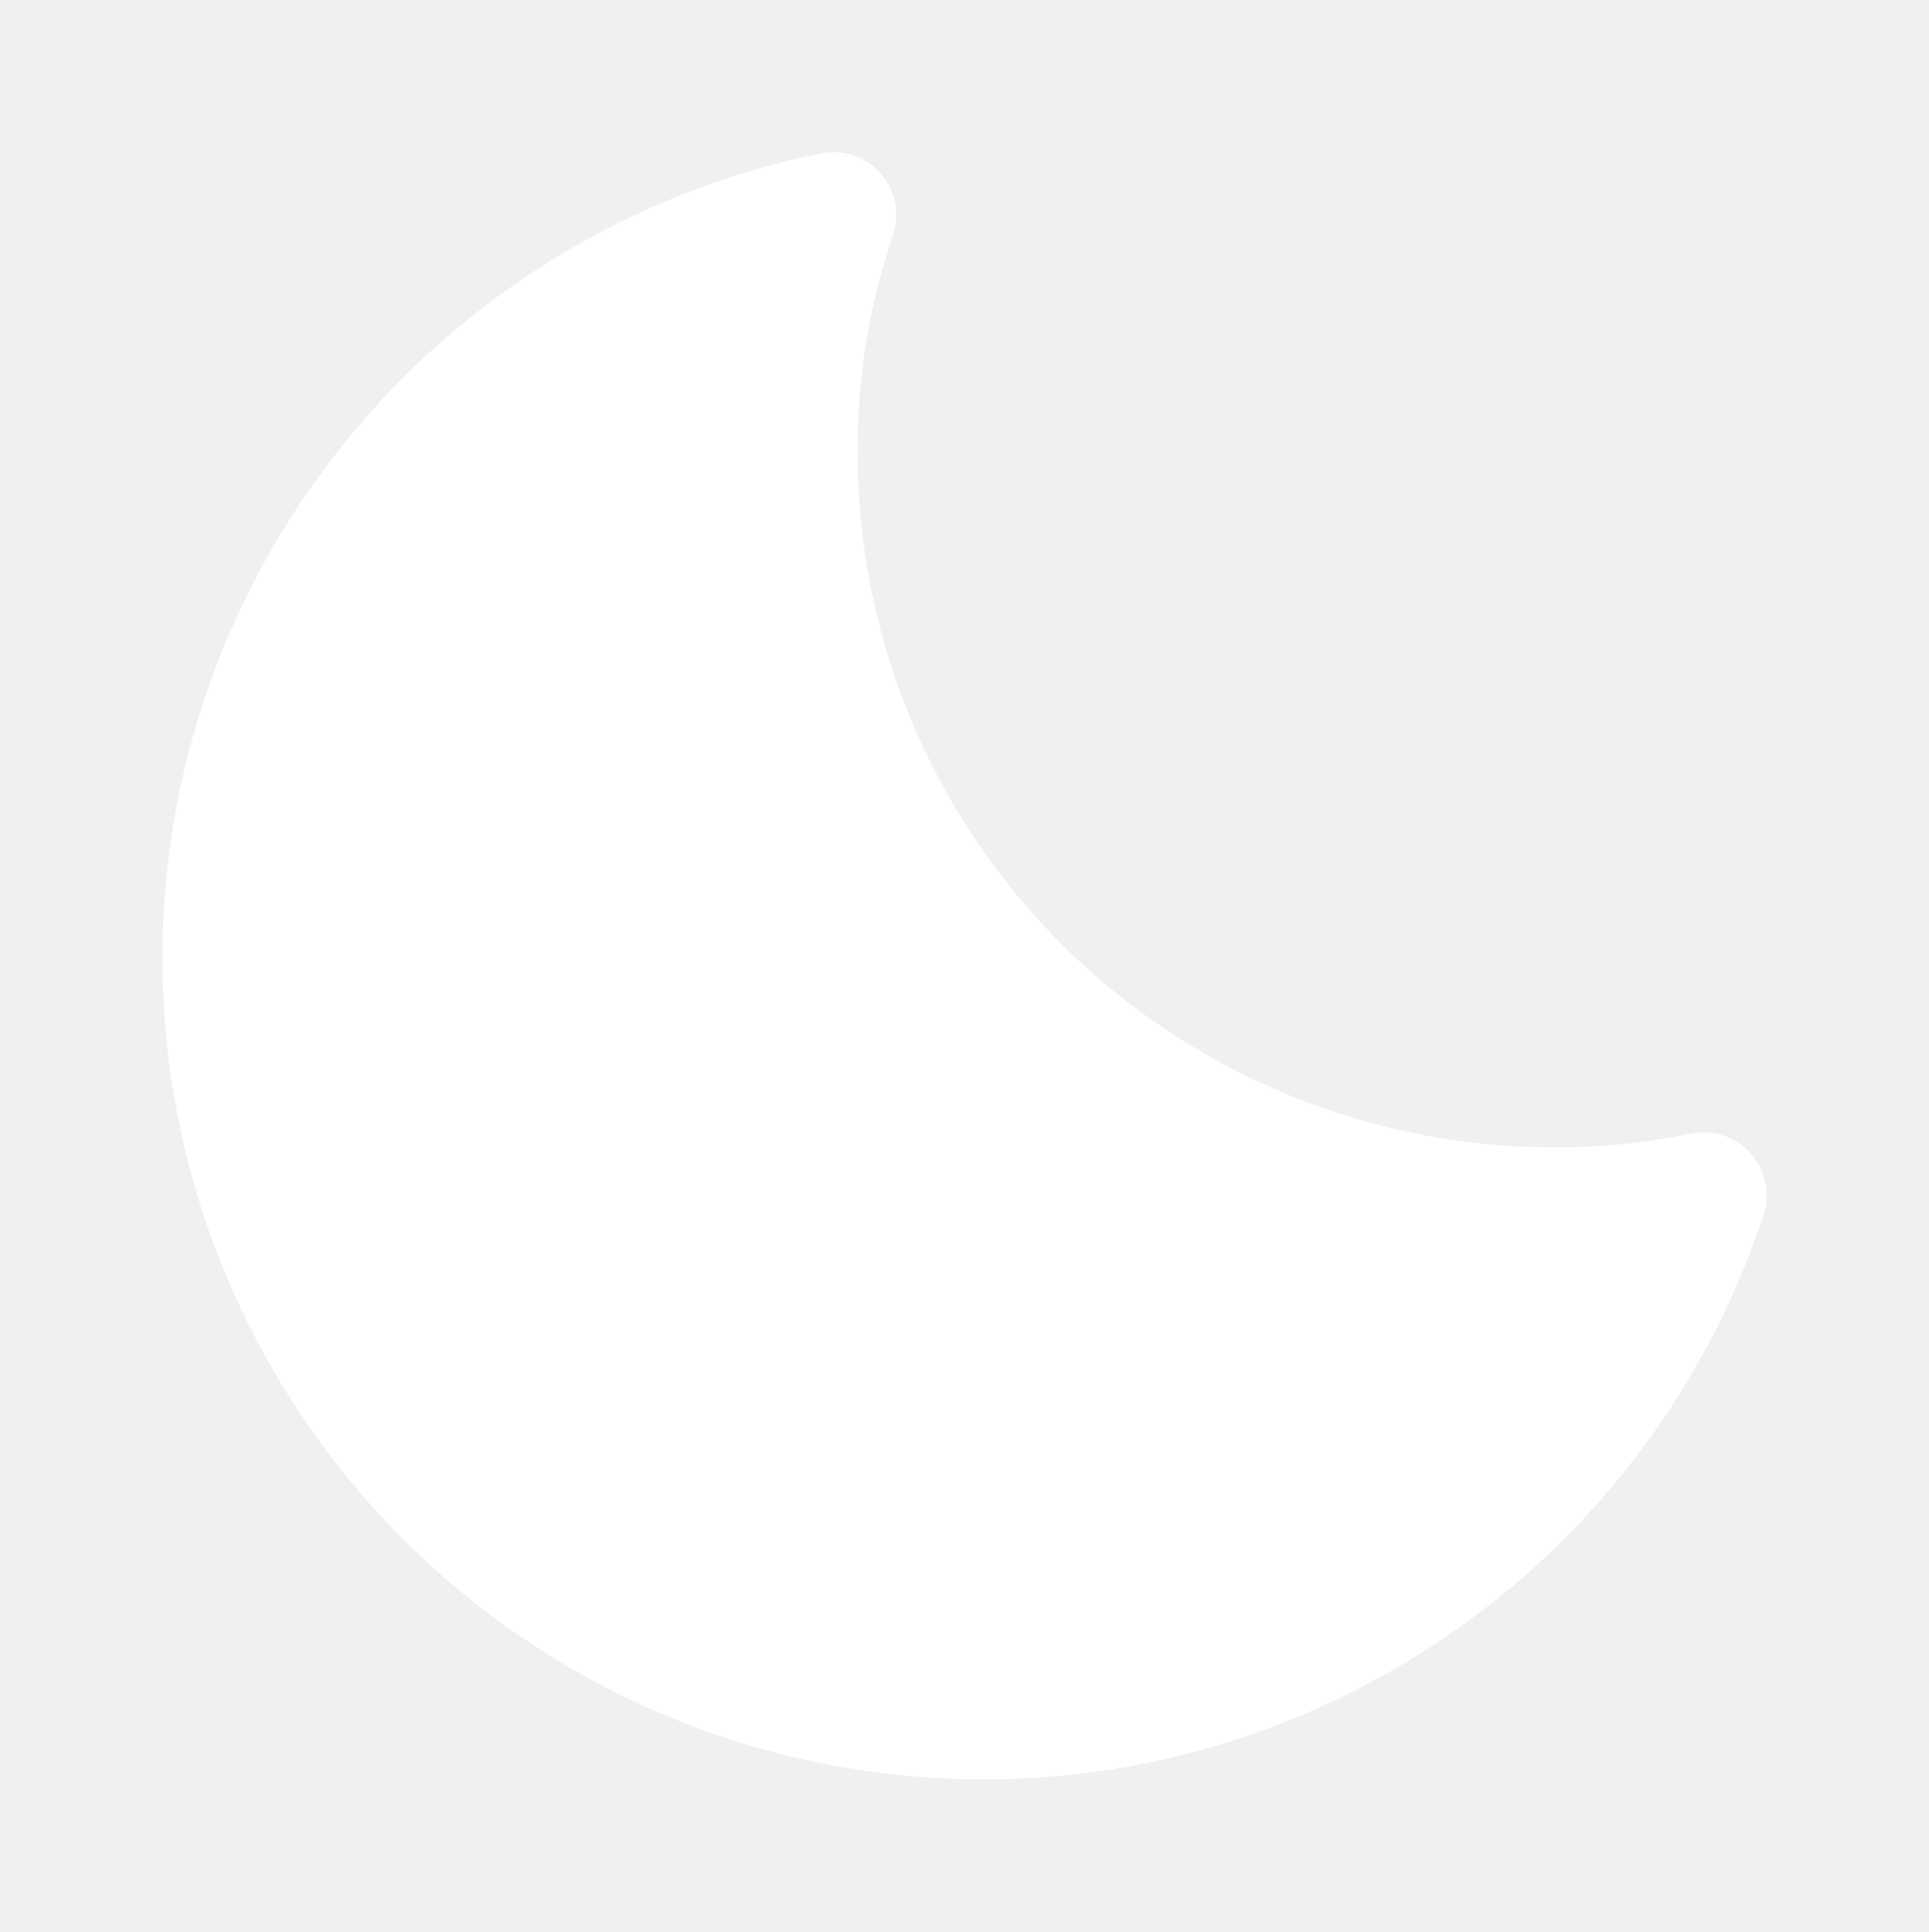
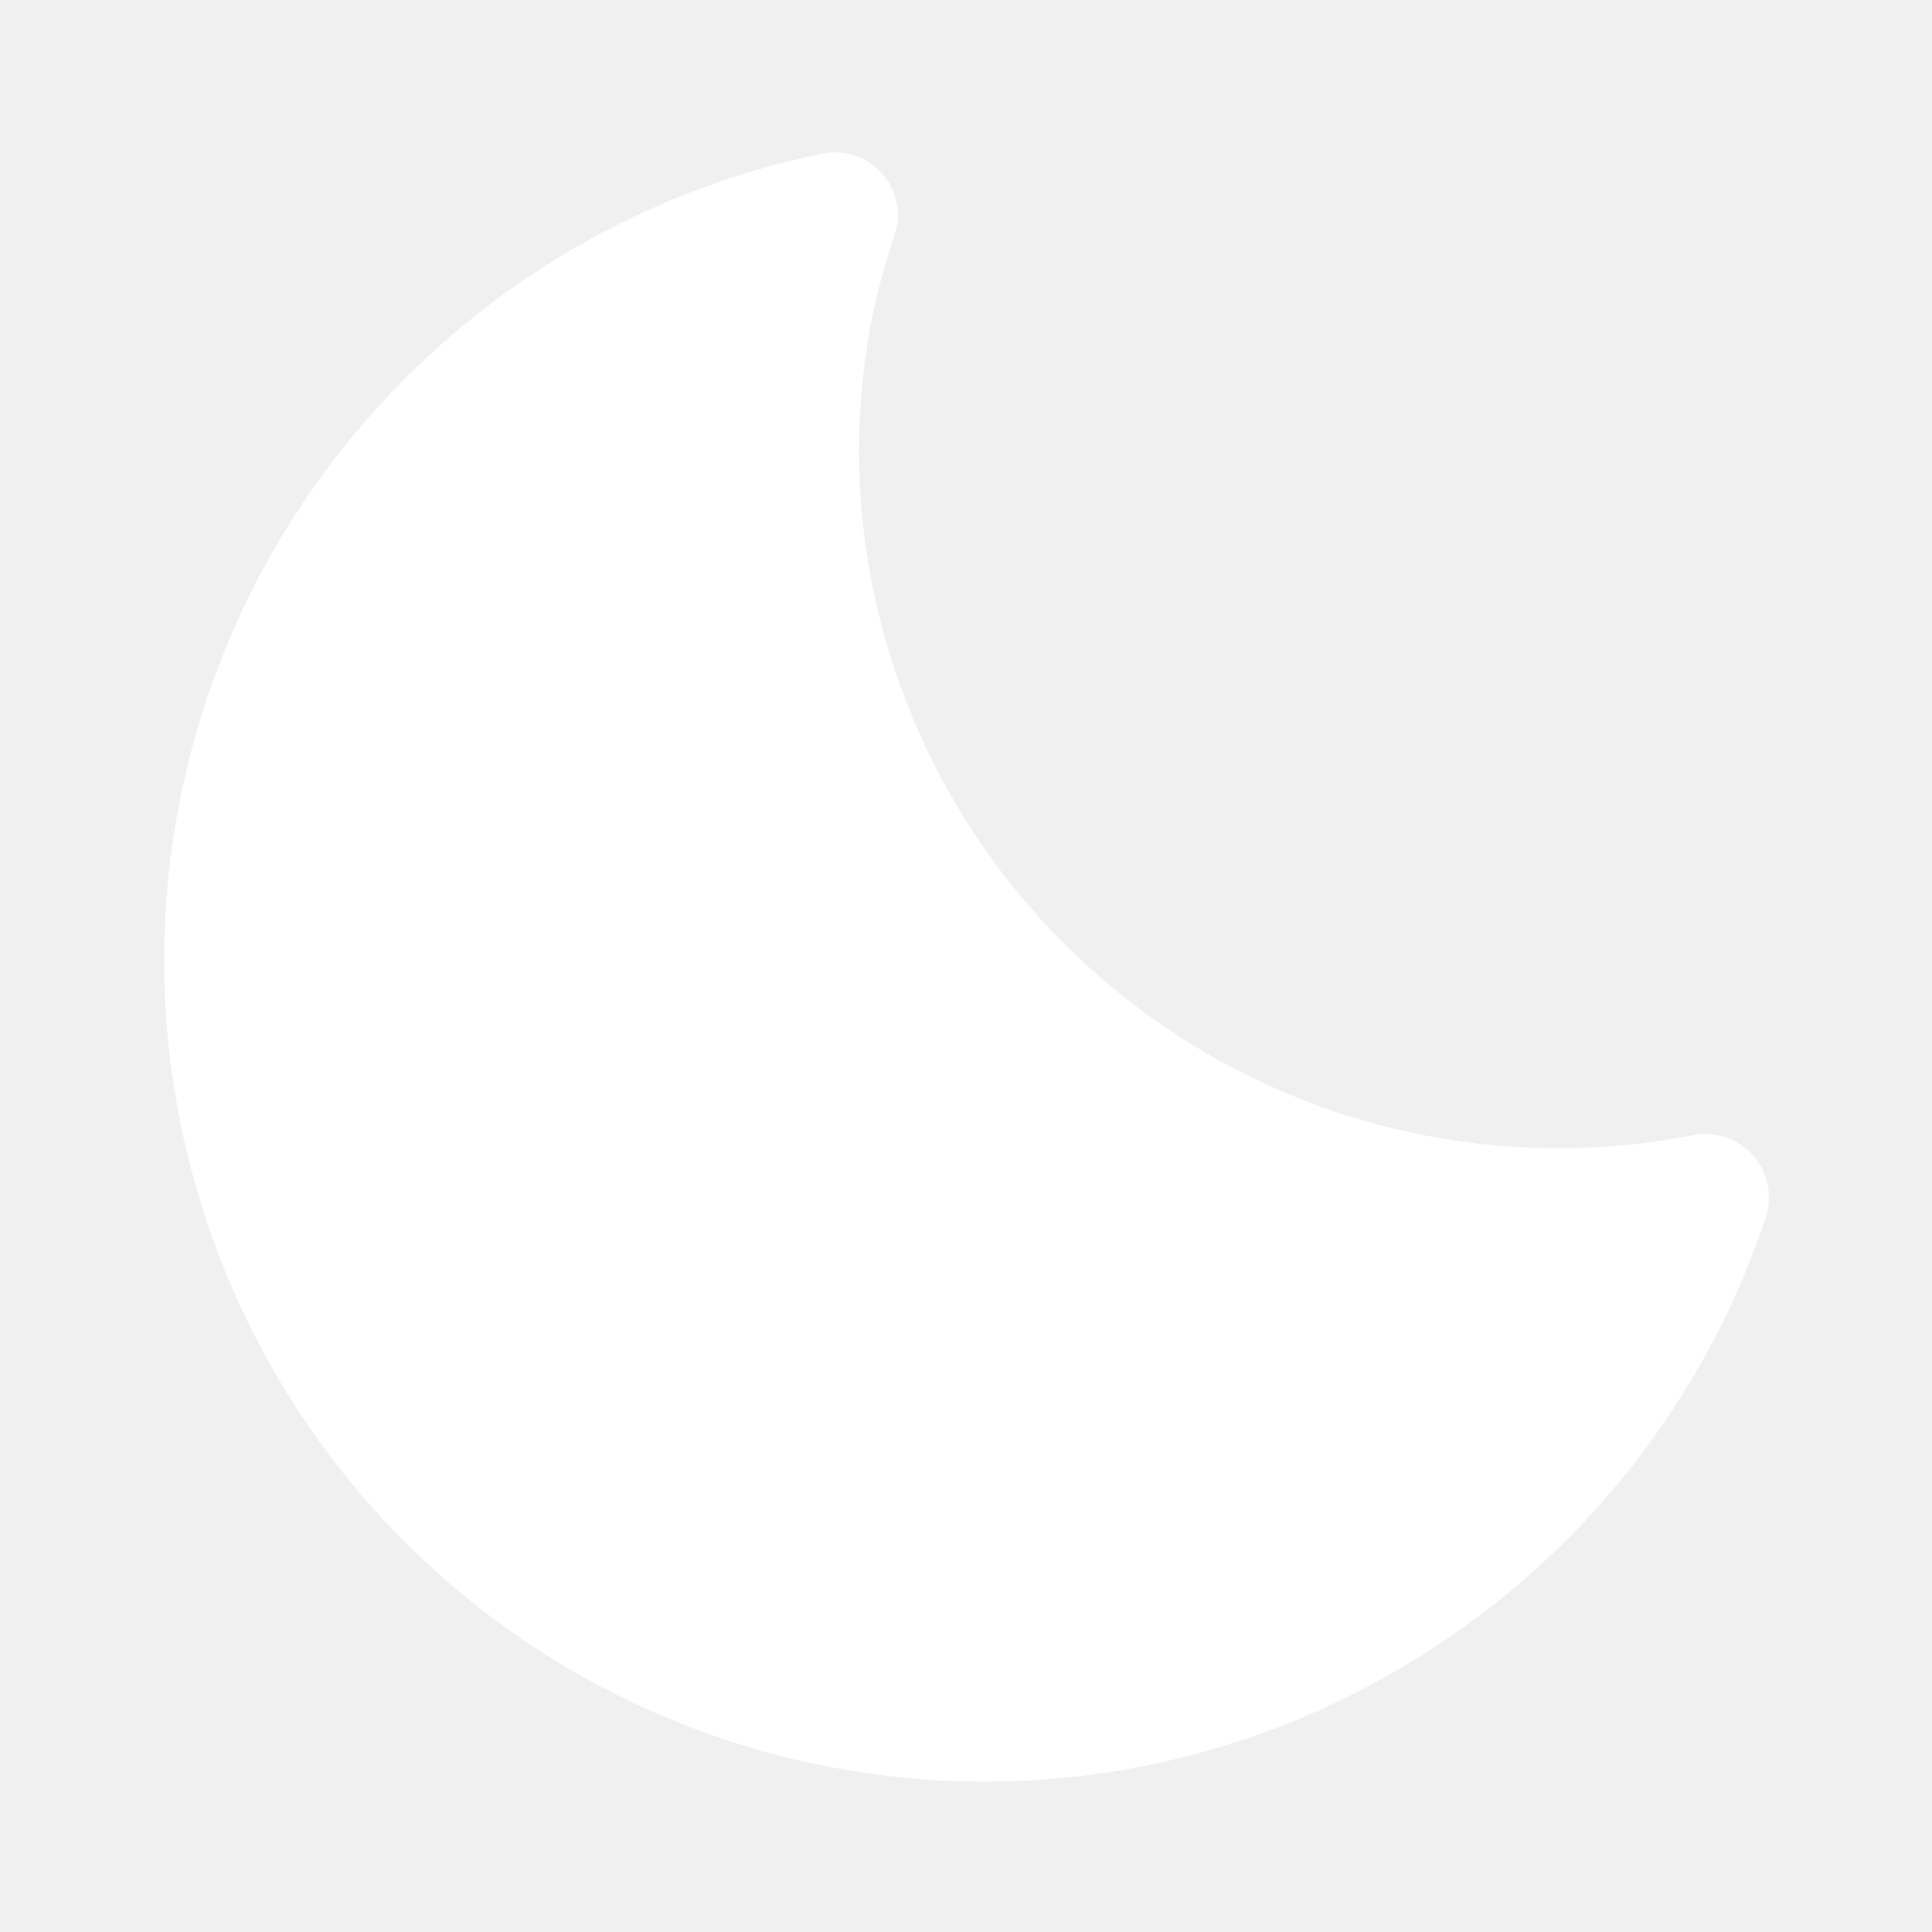
- <svg xmlns="http://www.w3.org/2000/svg" version="1.1" id="레이어_1" x="0px" y="0px" viewBox="0 0 534.4 535.3" style="enable-background:new 0 0 534.4 535.3;" xml:space="preserve">
-   <style type="text/css">
- 	.st0{fill:#FFFFFF;}
- </style>
-   <path class="st0" d="M468.4,314.1c-12.6,2.6-25.4,3.9-38.3,3.8c-51-0.1-100-20.4-136.1-56.4c-36.1-36.1-56.4-85-56.4-136.1  c-0.1-20.5,3.2-40.8,9.8-60.2c2-5.9,0.7-12.5-3.4-17.1c-4.1-4.7-10.4-6.8-16.6-5.6C174.9,53.2,127.8,82,94.5,123.9  c-33.4,41.9-50.9,94.2-49.4,147.8c1.4,53.5,21.7,104.8,57.3,144.9s84.1,66.3,137.1,74c53,7.8,107-3.4,152.6-31.6  c45.6-28.1,79.7-71.5,96.5-122.3c1.9-5.9,0.6-12.5-3.6-17.1C480.8,314.9,474.5,312.8,468.4,314.1L468.4,314.1z" />
+ <svg width="24" height="24">
+   <path fill="#fff" fillRule="evenodd" clipRule="evenodd" d="M21.04 14.1a8.69 8.69 0 0 1-10.37-8.47c0-.92.14-1.83.44-2.7a.78.78 0 0 0-.9-1.02A10.23 10.23 0 0 0 4.6 18.7a10.19 10.19 0 0 0 13 1.9 10.22 10.22 0 0 0 4.34-5.49.79.79 0 0 0-.9-1.01Z" />
</svg>
